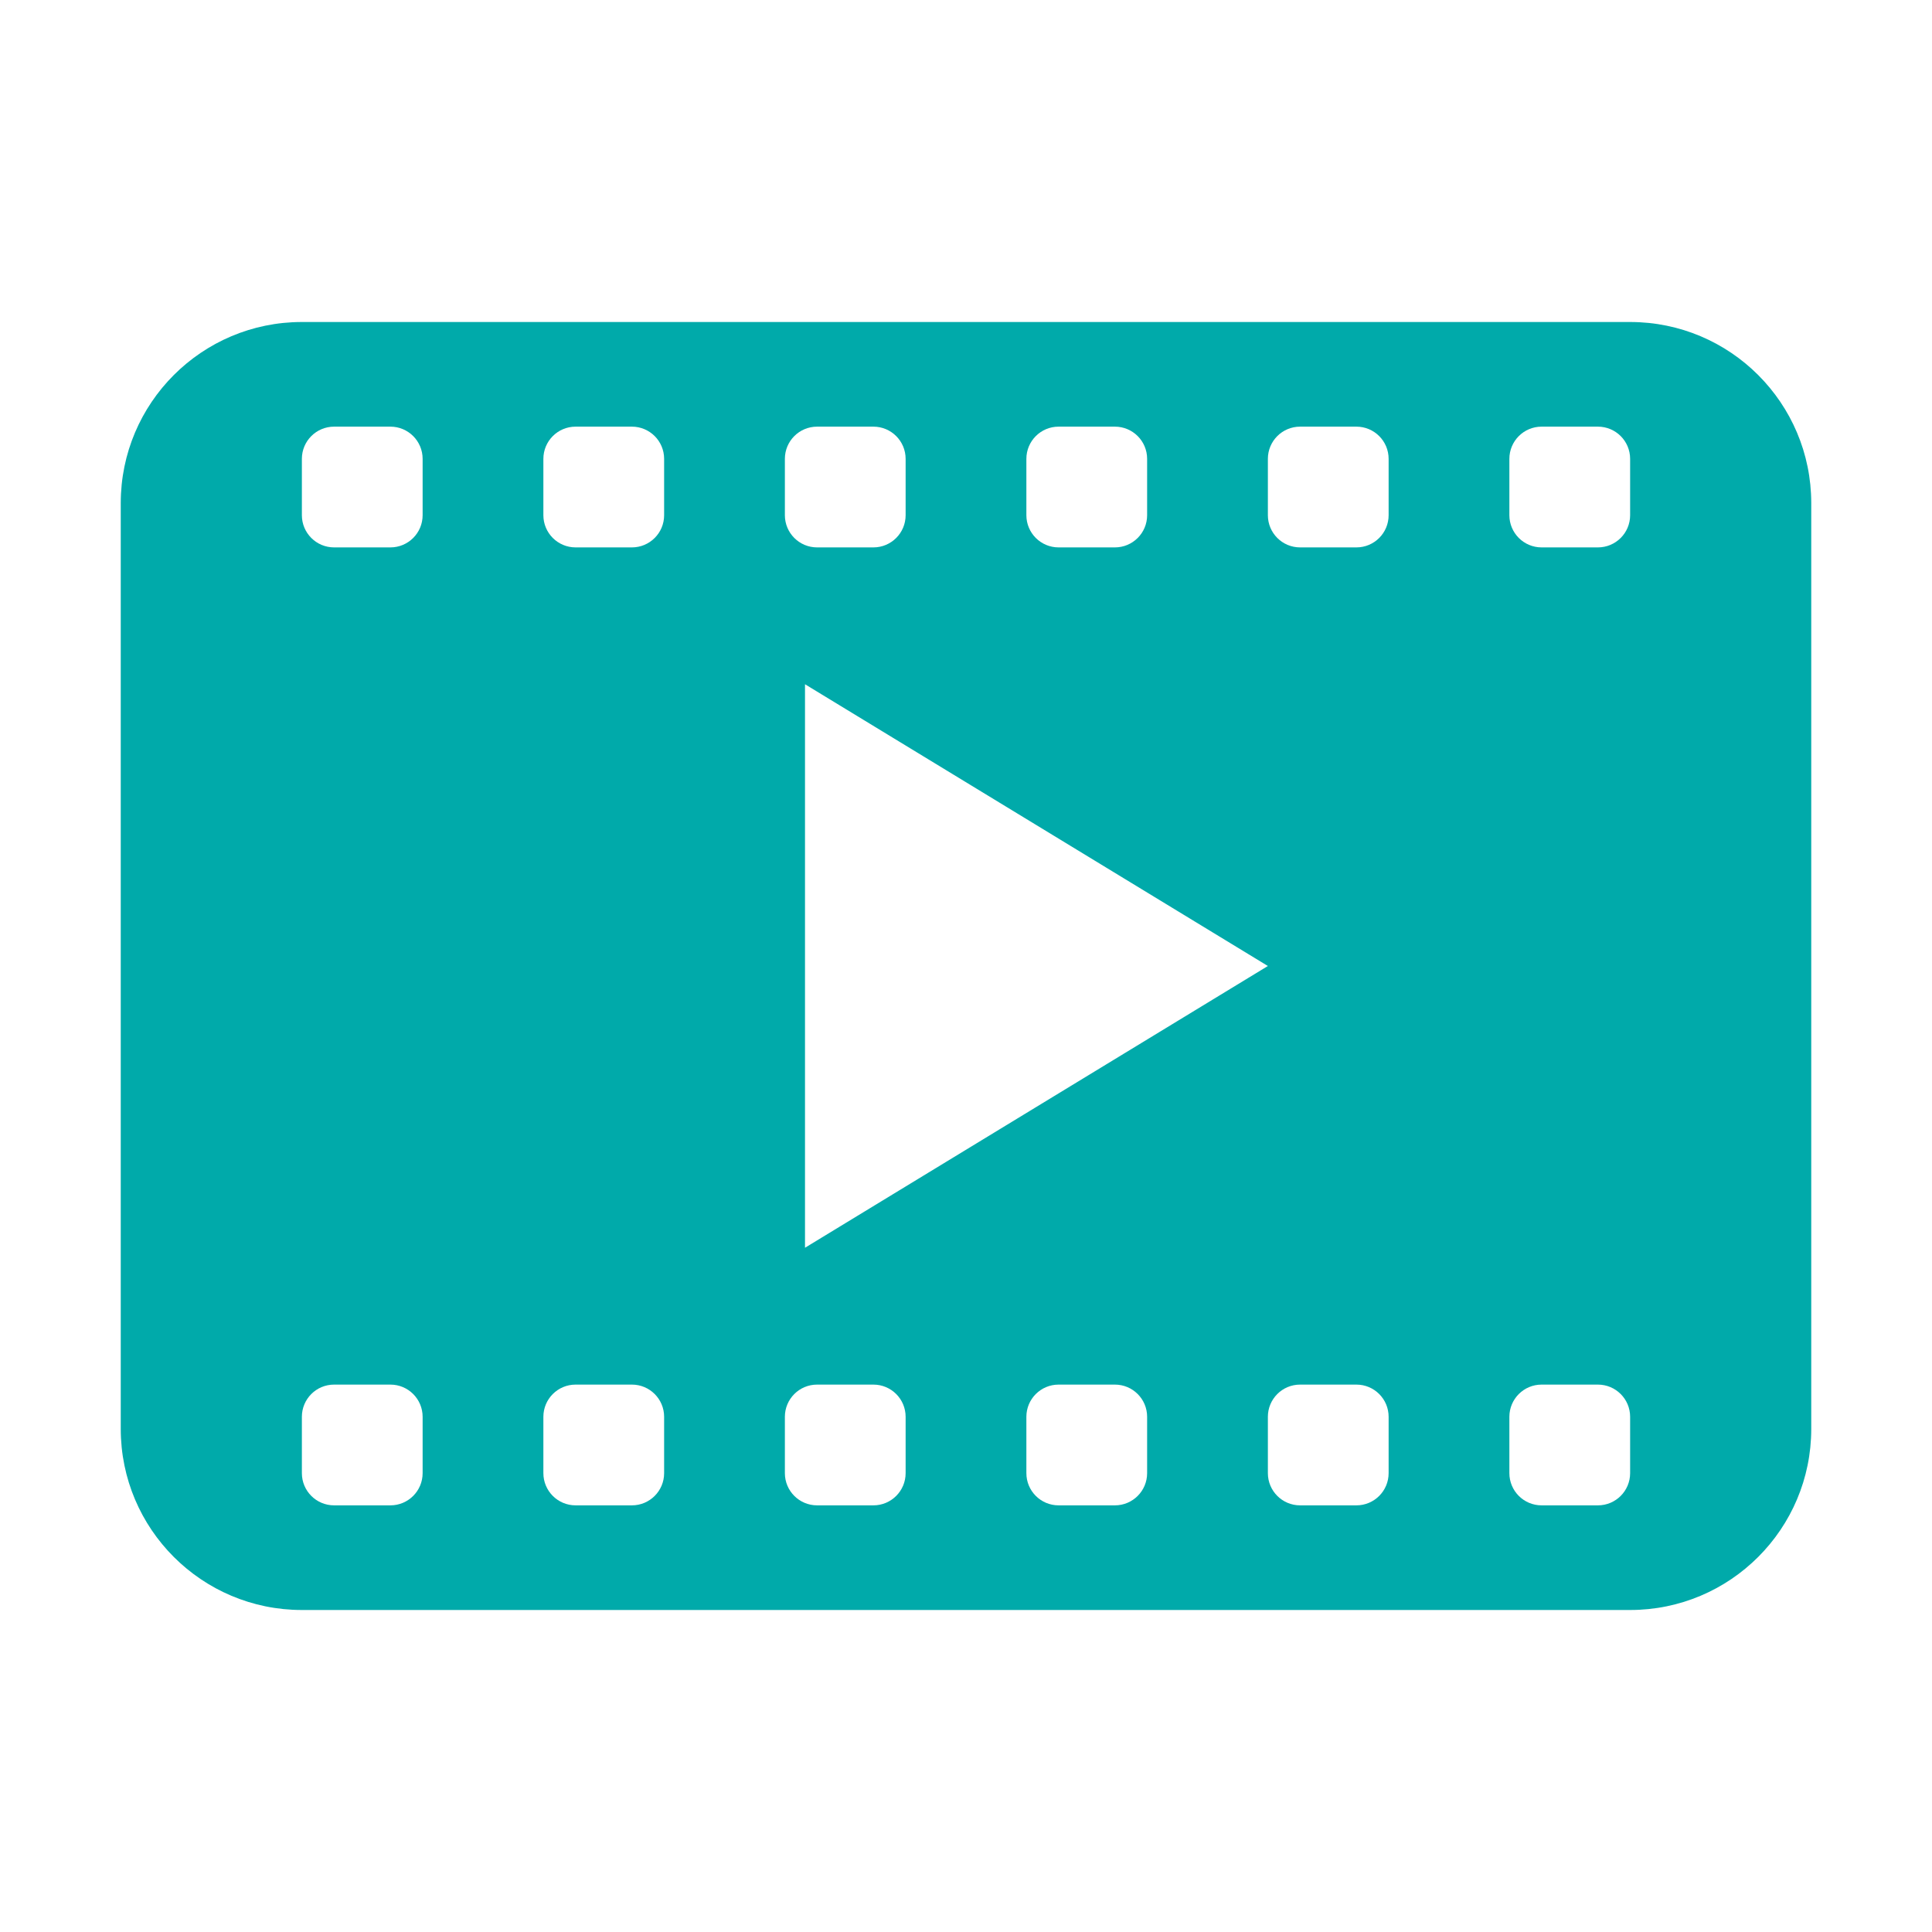
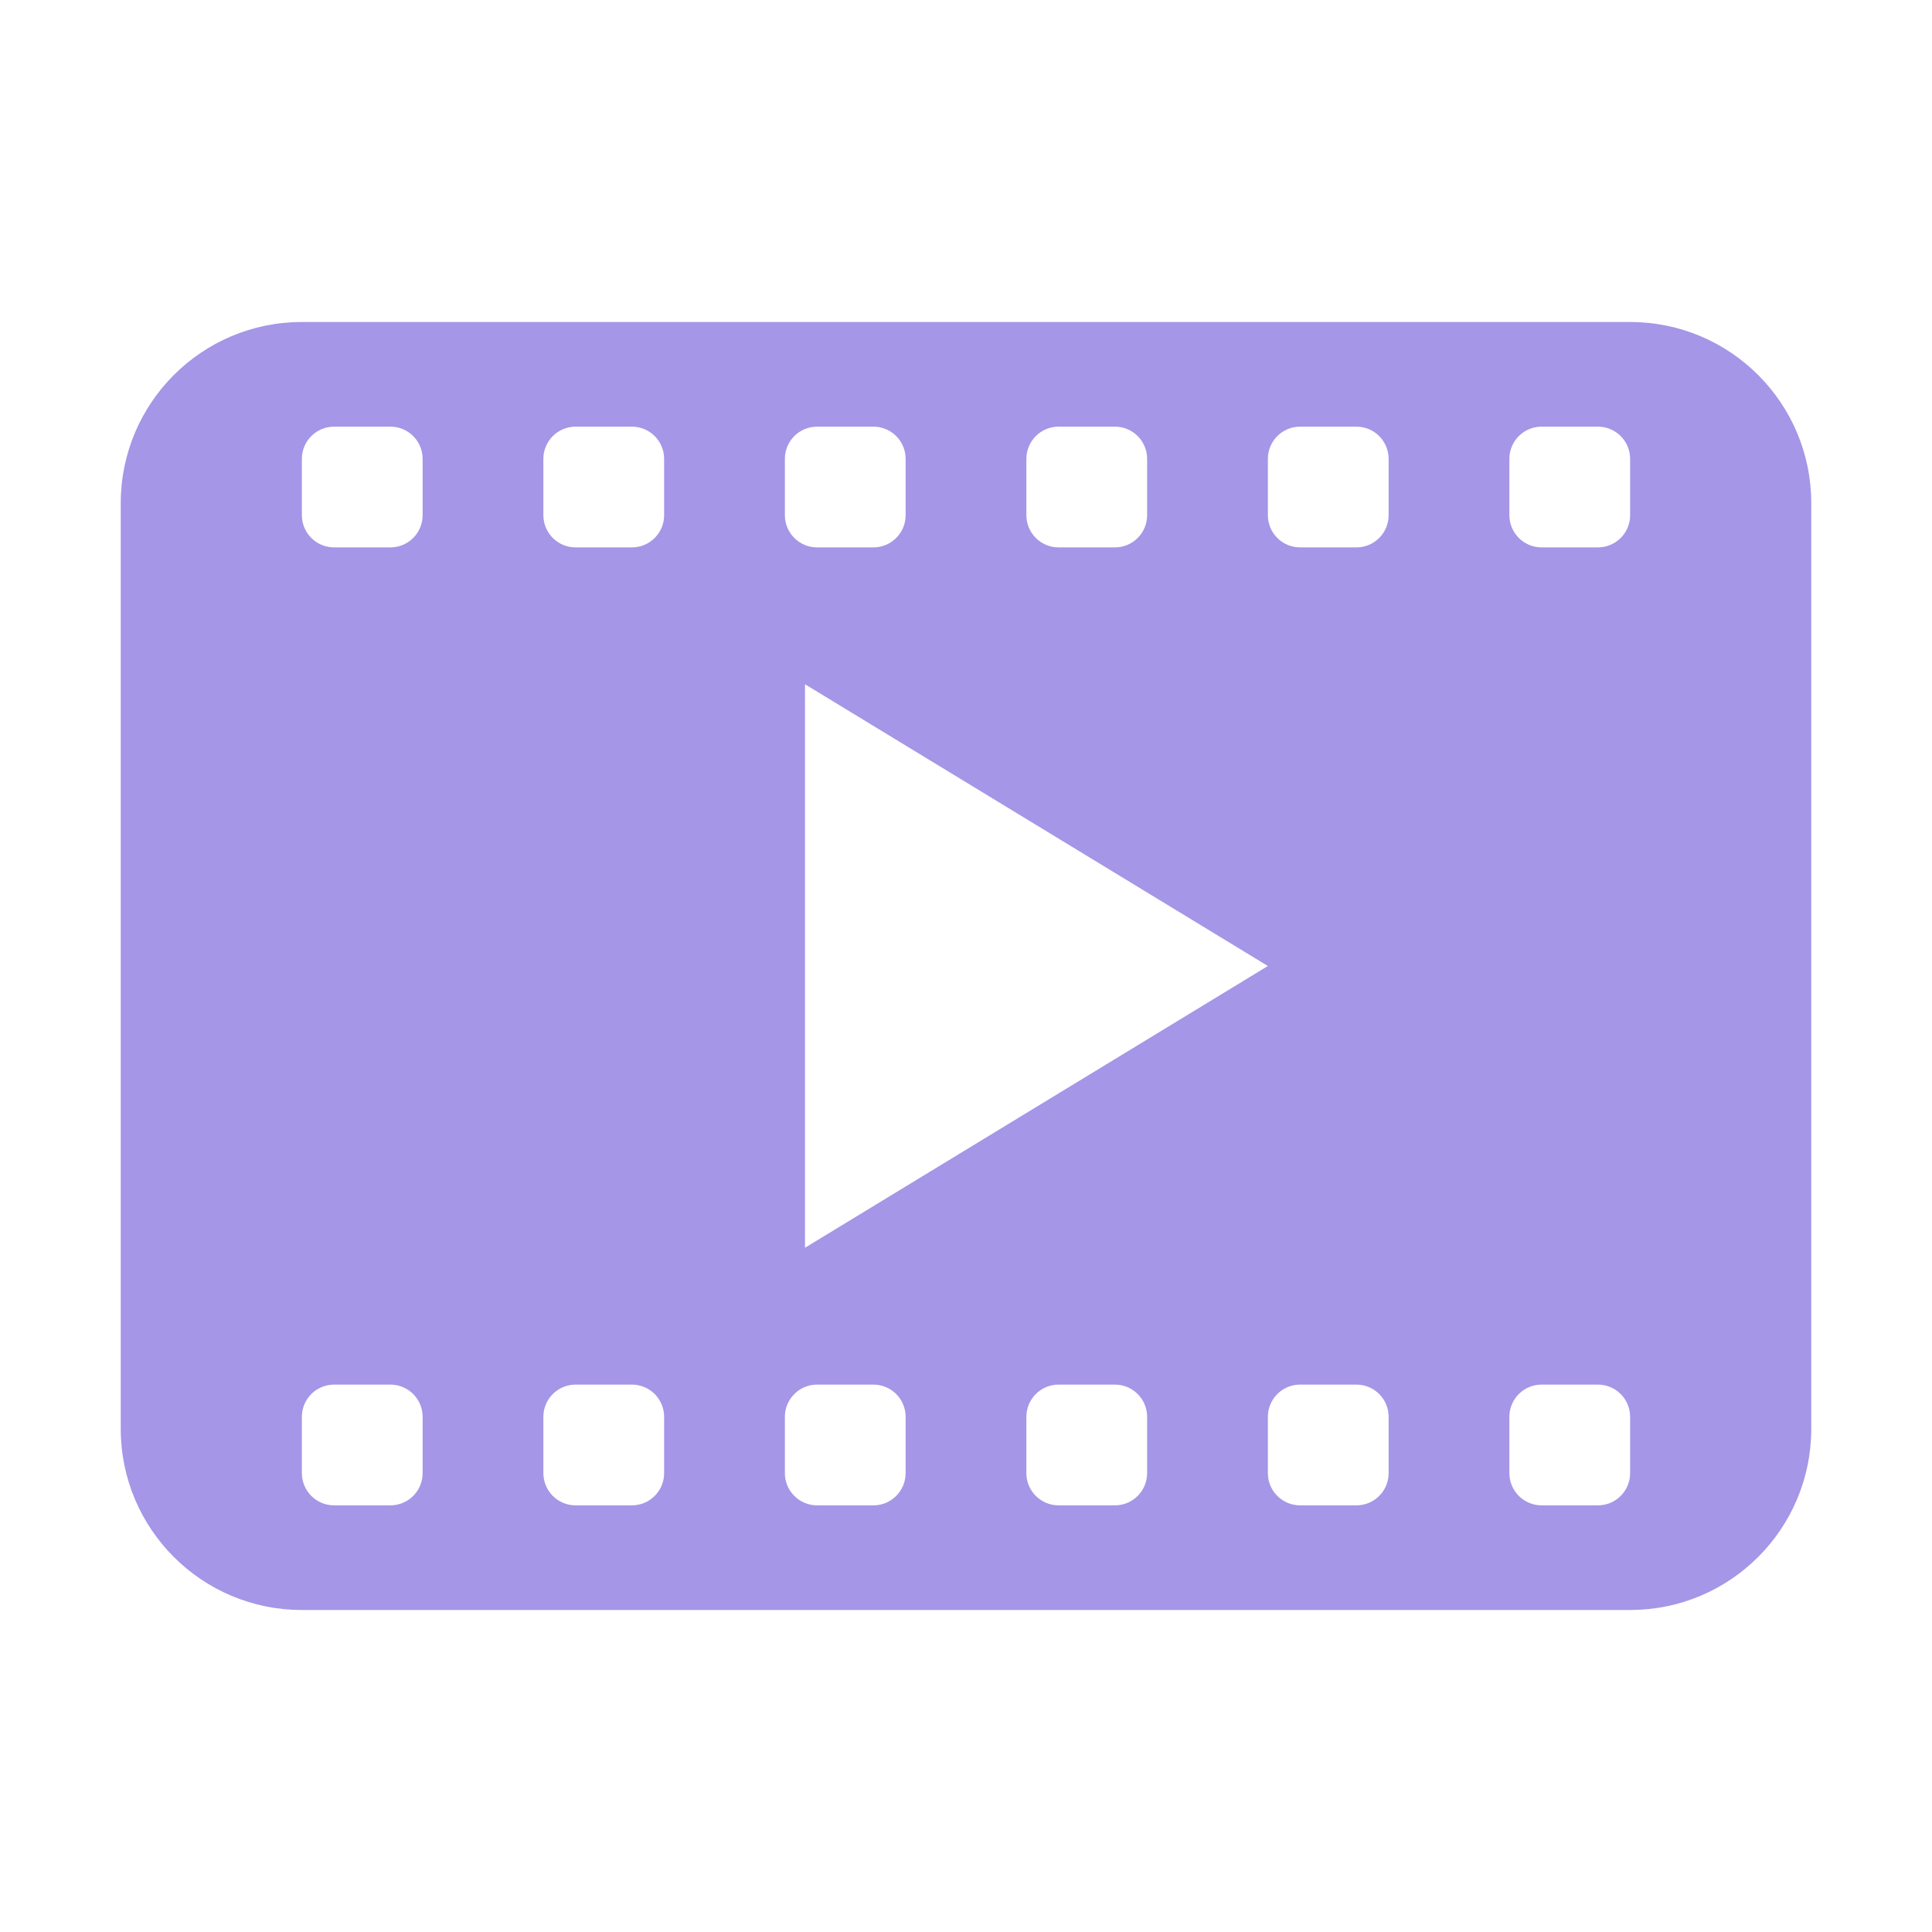
<svg xmlns="http://www.w3.org/2000/svg" viewBox="0 0 48 48" width="48" height="48">
-   <path fill="#00AAAA" fill-rule="evenodd" d="M7.5 8 H40.5 A4.5 4.5 0 0 1 45 12.5 V35.5 A4.5 4.5 0 0 1 40.5 40 H7.5 A4.5 4.5 0 0 1 3 35.5 V12.5 A4.5 4.5 0 0 1 7.5 8 Z M8.3 10.6 H9.7 A0.8 0.8 0 0 1 10.5 11.4 V12.8 A0.8 0.8 0 0 1 9.7 13.6 H8.3 A0.8 0.8 0 0 1 7.5 12.8 V11.4 A0.8 0.8 0 0 1 8.3 10.6 Z M8.3 34.4 H9.7 A0.8 0.8 0 0 1 10.5 35.2 V36.6 A0.8 0.8 0 0 1 9.7 37.4 H8.3 A0.8 0.8 0 0 1 7.5 36.6 V35.2 A0.8 0.8 0 0 1 8.3 34.4 Z M14.3 10.6 H15.7 A0.8 0.8 0 0 1 16.5 11.4 V12.8 A0.8 0.8 0 0 1 15.7 13.6 H14.3 A0.8 0.8 0 0 1 13.5 12.8 V11.4 A0.8 0.8 0 0 1 14.3 10.6 Z M14.3 34.4 H15.7 A0.8 0.8 0 0 1 16.5 35.2 V36.6 A0.8 0.8 0 0 1 15.7 37.4 H14.3 A0.8 0.8 0 0 1 13.5 36.6 V35.2 A0.8 0.8 0 0 1 14.3 34.4 Z M20.3 10.6 H21.7 A0.8 0.8 0 0 1 22.5 11.4 V12.8 A0.8 0.8 0 0 1 21.7 13.6 H20.3 A0.8 0.8 0 0 1 19.5 12.8 V11.4 A0.8 0.8 0 0 1 20.3 10.6 Z M20.3 34.4 H21.7 A0.8 0.8 0 0 1 22.5 35.2 V36.6 A0.8 0.8 0 0 1 21.7 37.4 H20.3 A0.8 0.8 0 0 1 19.5 36.6 V35.2 A0.8 0.8 0 0 1 20.3 34.4 Z M26.3 10.6 H27.7 A0.8 0.8 0 0 1 28.5 11.4 V12.8 A0.8 0.8 0 0 1 27.7 13.6 H26.3 A0.8 0.8 0 0 1 25.5 12.8 V11.4 A0.8 0.8 0 0 1 26.3 10.6 Z M26.3 34.4 H27.7 A0.8 0.8 0 0 1 28.5 35.2 V36.6 A0.8 0.8 0 0 1 27.7 37.4 H26.3 A0.8 0.8 0 0 1 25.5 36.6 V35.2 A0.8 0.8 0 0 1 26.3 34.4 Z M32.3 10.6 H33.7 A0.8 0.8 0 0 1 34.5 11.4 V12.8 A0.8 0.8 0 0 1 33.7 13.6 H32.3 A0.8 0.8 0 0 1 31.5 12.8 V11.4 A0.8 0.8 0 0 1 32.3 10.6 Z M32.3 34.4 H33.7 A0.8 0.8 0 0 1 34.5 35.2 V36.6 A0.8 0.8 0 0 1 33.7 37.4 H32.3 A0.8 0.8 0 0 1 31.5 36.6 V35.2 A0.8 0.8 0 0 1 32.3 34.4 Z M38.3 10.6 H39.7 A0.8 0.8 0 0 1 40.5 11.4 V12.8 A0.8 0.8 0 0 1 39.7 13.6 H38.3 A0.8 0.8 0 0 1 37.5 12.8 V11.4 A0.8 0.8 0 0 1 38.3 10.6 Z M38.3 34.4 H39.7 A0.8 0.8 0 0 1 40.5 35.2 V36.6 A0.8 0.8 0 0 1 39.7 37.4 H38.3 A0.8 0.8 0 0 1 37.5 36.6 V35.2 A0.8 0.8 0 0 1 38.3 34.4 Z M20 17 L31.5 24 L20 31 Z" />
+   <path fill="#A596E7" fill-rule="evenodd" d="M7.5 8 H40.5 A4.5 4.5 0 0 1 45 12.5 V35.5 A4.5 4.5 0 0 1 40.5 40 H7.5 A4.5 4.5 0 0 1 3 35.5 V12.5 A4.5 4.5 0 0 1 7.5 8 Z M8.3 10.6 H9.7 A0.8 0.8 0 0 1 10.5 11.4 V12.8 A0.8 0.8 0 0 1 9.7 13.6 H8.3 A0.8 0.8 0 0 1 7.5 12.8 V11.4 A0.8 0.8 0 0 1 8.3 10.6 Z M8.3 34.4 H9.7 A0.8 0.8 0 0 1 10.5 35.2 V36.6 A0.8 0.8 0 0 1 9.7 37.4 H8.3 A0.8 0.8 0 0 1 7.5 36.6 V35.2 A0.8 0.8 0 0 1 8.3 34.4 Z M14.3 10.6 H15.7 A0.8 0.8 0 0 1 16.5 11.4 V12.8 A0.8 0.8 0 0 1 15.7 13.6 H14.3 A0.8 0.8 0 0 1 13.5 12.8 V11.4 A0.8 0.8 0 0 1 14.3 10.6 Z M14.3 34.4 H15.7 A0.8 0.8 0 0 1 16.5 35.2 V36.6 A0.8 0.8 0 0 1 15.7 37.4 H14.3 A0.8 0.8 0 0 1 13.5 36.6 V35.2 A0.8 0.8 0 0 1 14.3 34.4 Z M20.3 10.6 H21.7 A0.8 0.8 0 0 1 22.5 11.4 V12.8 A0.8 0.8 0 0 1 21.7 13.6 H20.3 A0.8 0.8 0 0 1 19.5 12.8 V11.4 A0.8 0.8 0 0 1 20.3 10.6 Z M20.3 34.4 H21.7 A0.8 0.8 0 0 1 22.5 35.2 V36.6 A0.8 0.8 0 0 1 21.7 37.4 H20.3 A0.8 0.8 0 0 1 19.5 36.6 V35.2 A0.8 0.8 0 0 1 20.3 34.4 Z M26.3 10.6 H27.7 A0.8 0.8 0 0 1 28.5 11.4 V12.8 A0.8 0.8 0 0 1 27.7 13.6 H26.3 A0.8 0.8 0 0 1 25.5 12.8 V11.4 A0.8 0.8 0 0 1 26.3 10.6 Z M26.3 34.4 H27.7 A0.8 0.8 0 0 1 28.5 35.2 V36.6 A0.8 0.8 0 0 1 27.7 37.4 H26.3 A0.8 0.8 0 0 1 25.5 36.6 V35.2 A0.8 0.8 0 0 1 26.3 34.4 Z M32.3 10.6 H33.7 A0.8 0.8 0 0 1 34.5 11.4 V12.8 A0.8 0.8 0 0 1 33.7 13.6 H32.3 A0.8 0.8 0 0 1 31.5 12.8 V11.4 A0.8 0.8 0 0 1 32.3 10.6 Z M32.3 34.4 H33.7 A0.8 0.8 0 0 1 34.5 35.2 V36.6 A0.8 0.8 0 0 1 33.7 37.4 H32.3 A0.8 0.8 0 0 1 31.5 36.6 V35.2 A0.8 0.8 0 0 1 32.3 34.4 Z M38.3 10.6 H39.7 A0.8 0.8 0 0 1 40.5 11.4 V12.8 A0.8 0.8 0 0 1 39.7 13.6 H38.3 A0.8 0.8 0 0 1 37.5 12.8 V11.4 A0.8 0.8 0 0 1 38.3 10.6 Z M38.3 34.4 H39.7 A0.8 0.8 0 0 1 40.5 35.2 V36.6 A0.8 0.8 0 0 1 39.7 37.4 H38.3 A0.8 0.8 0 0 1 37.5 36.6 V35.2 A0.8 0.8 0 0 1 38.3 34.4 Z M20 17 L31.5 24 L20 31 Z" />
</svg>
